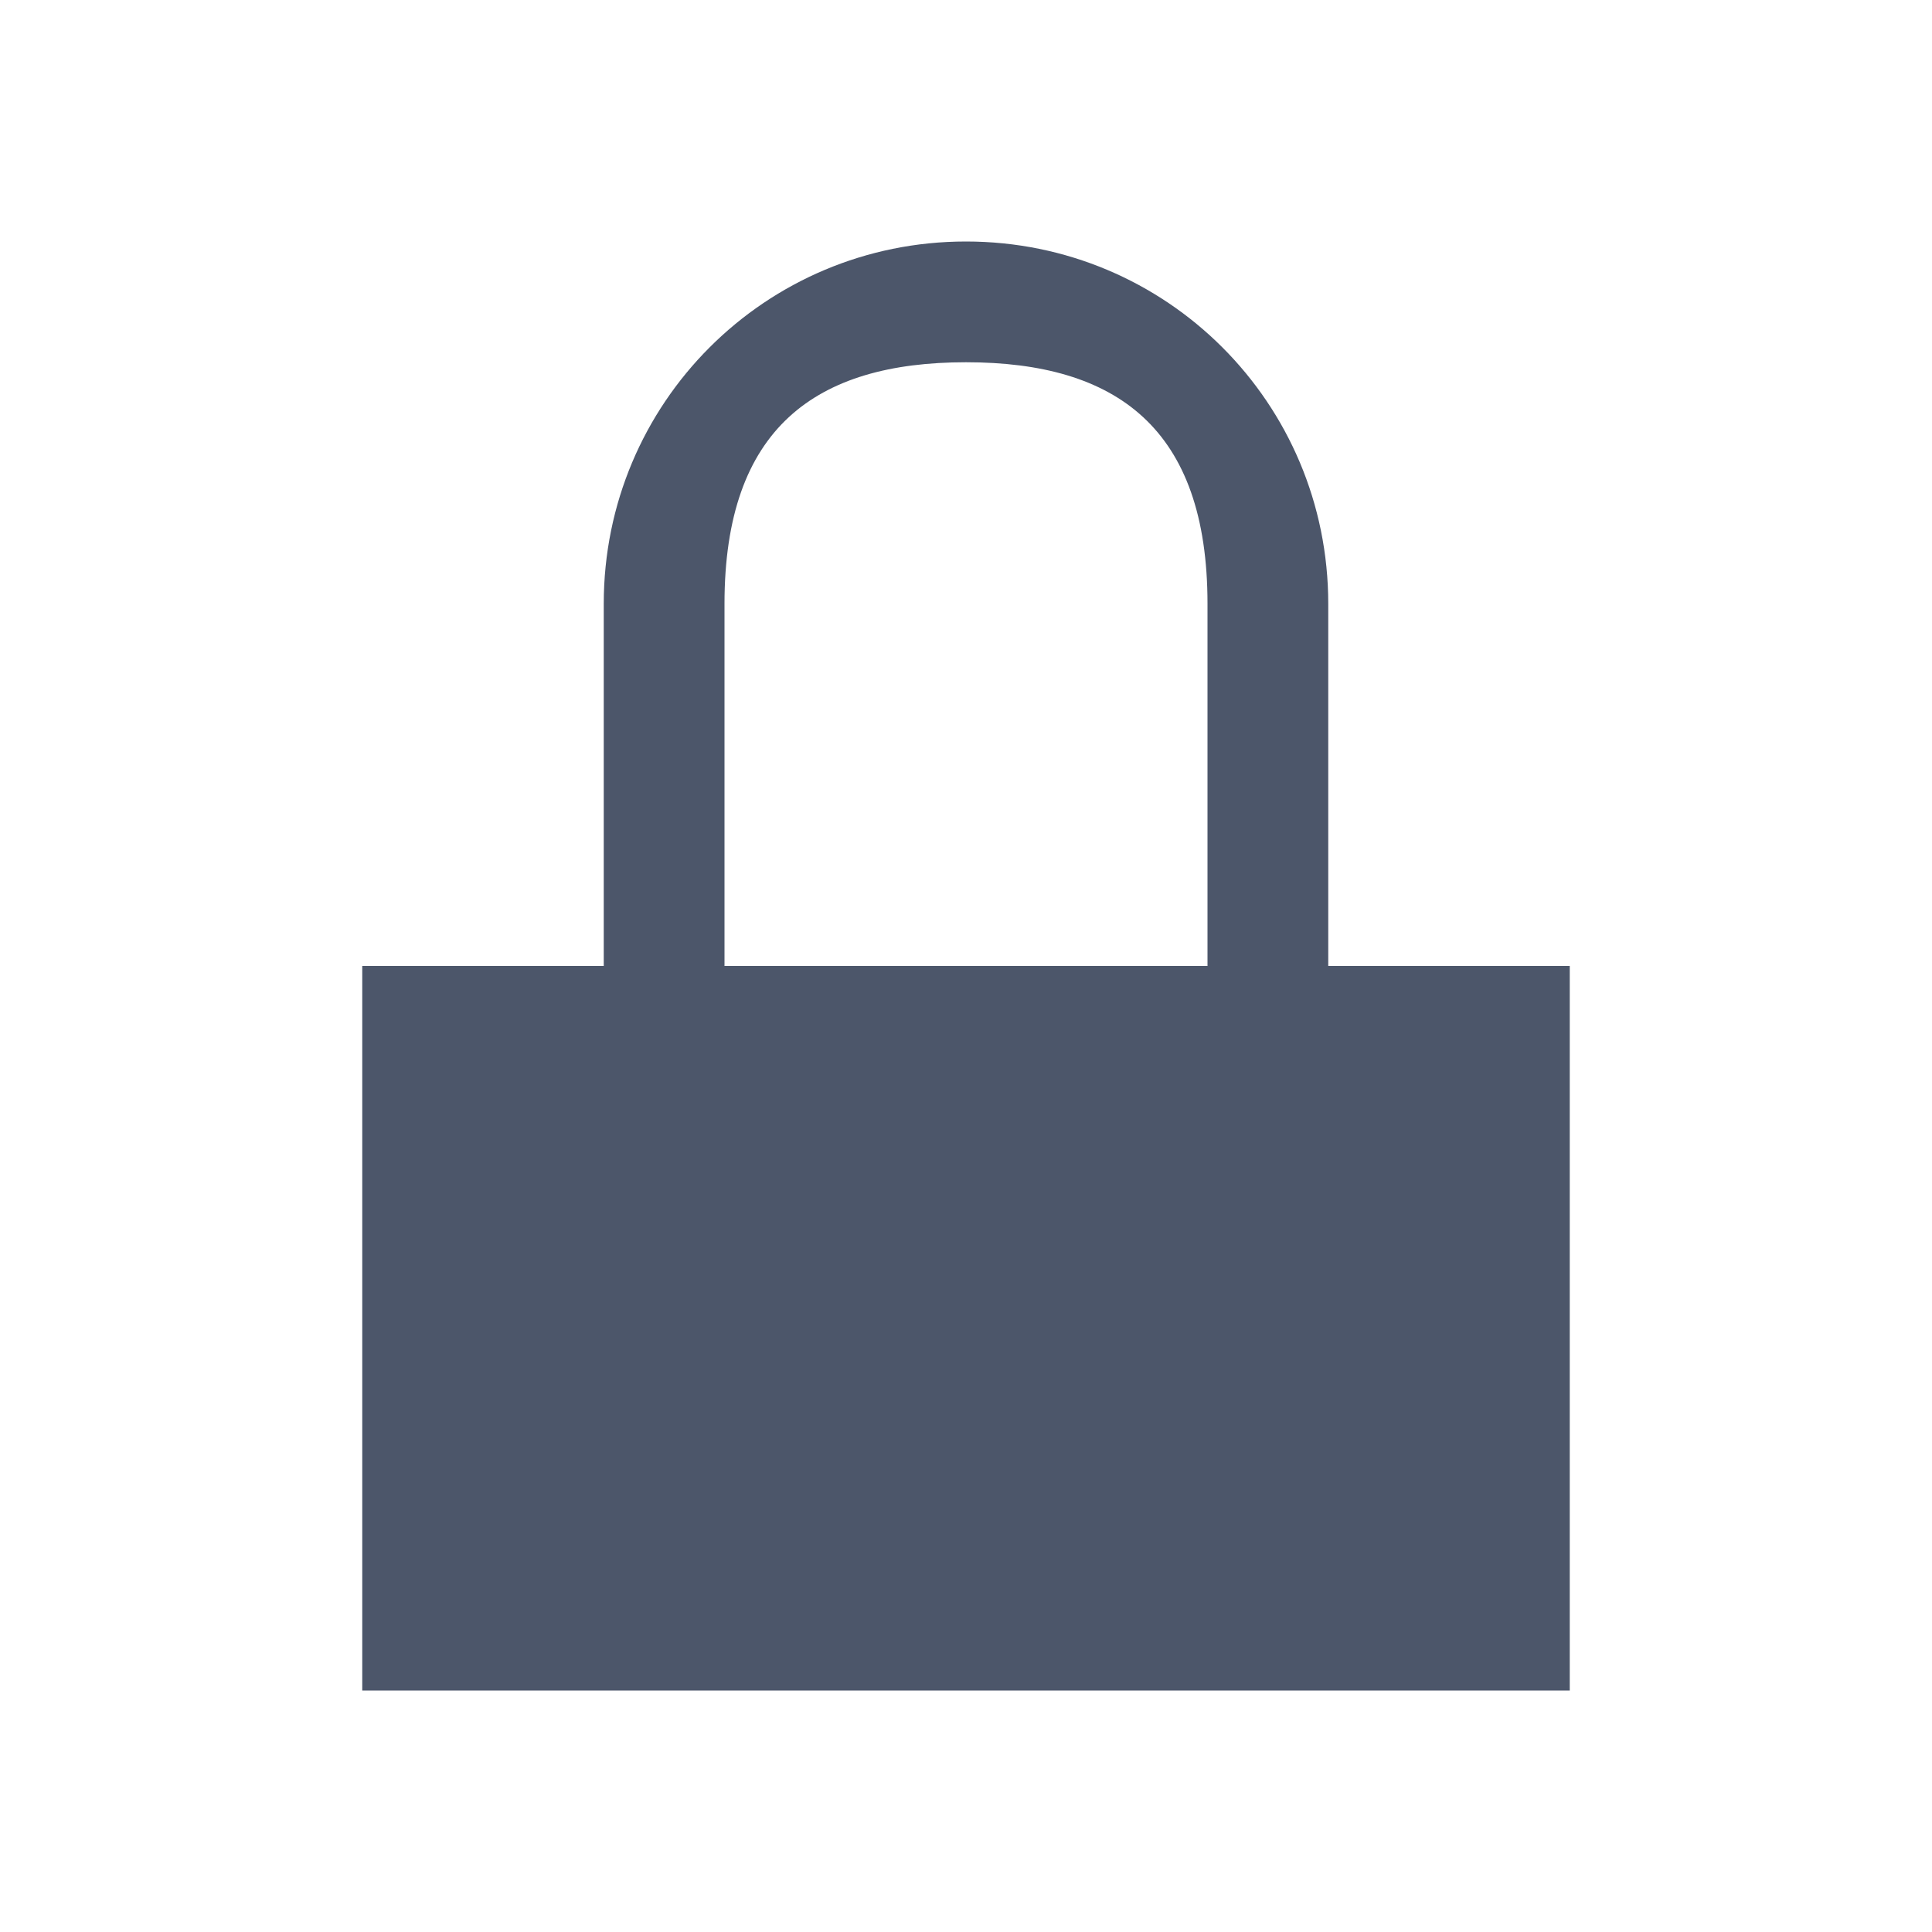
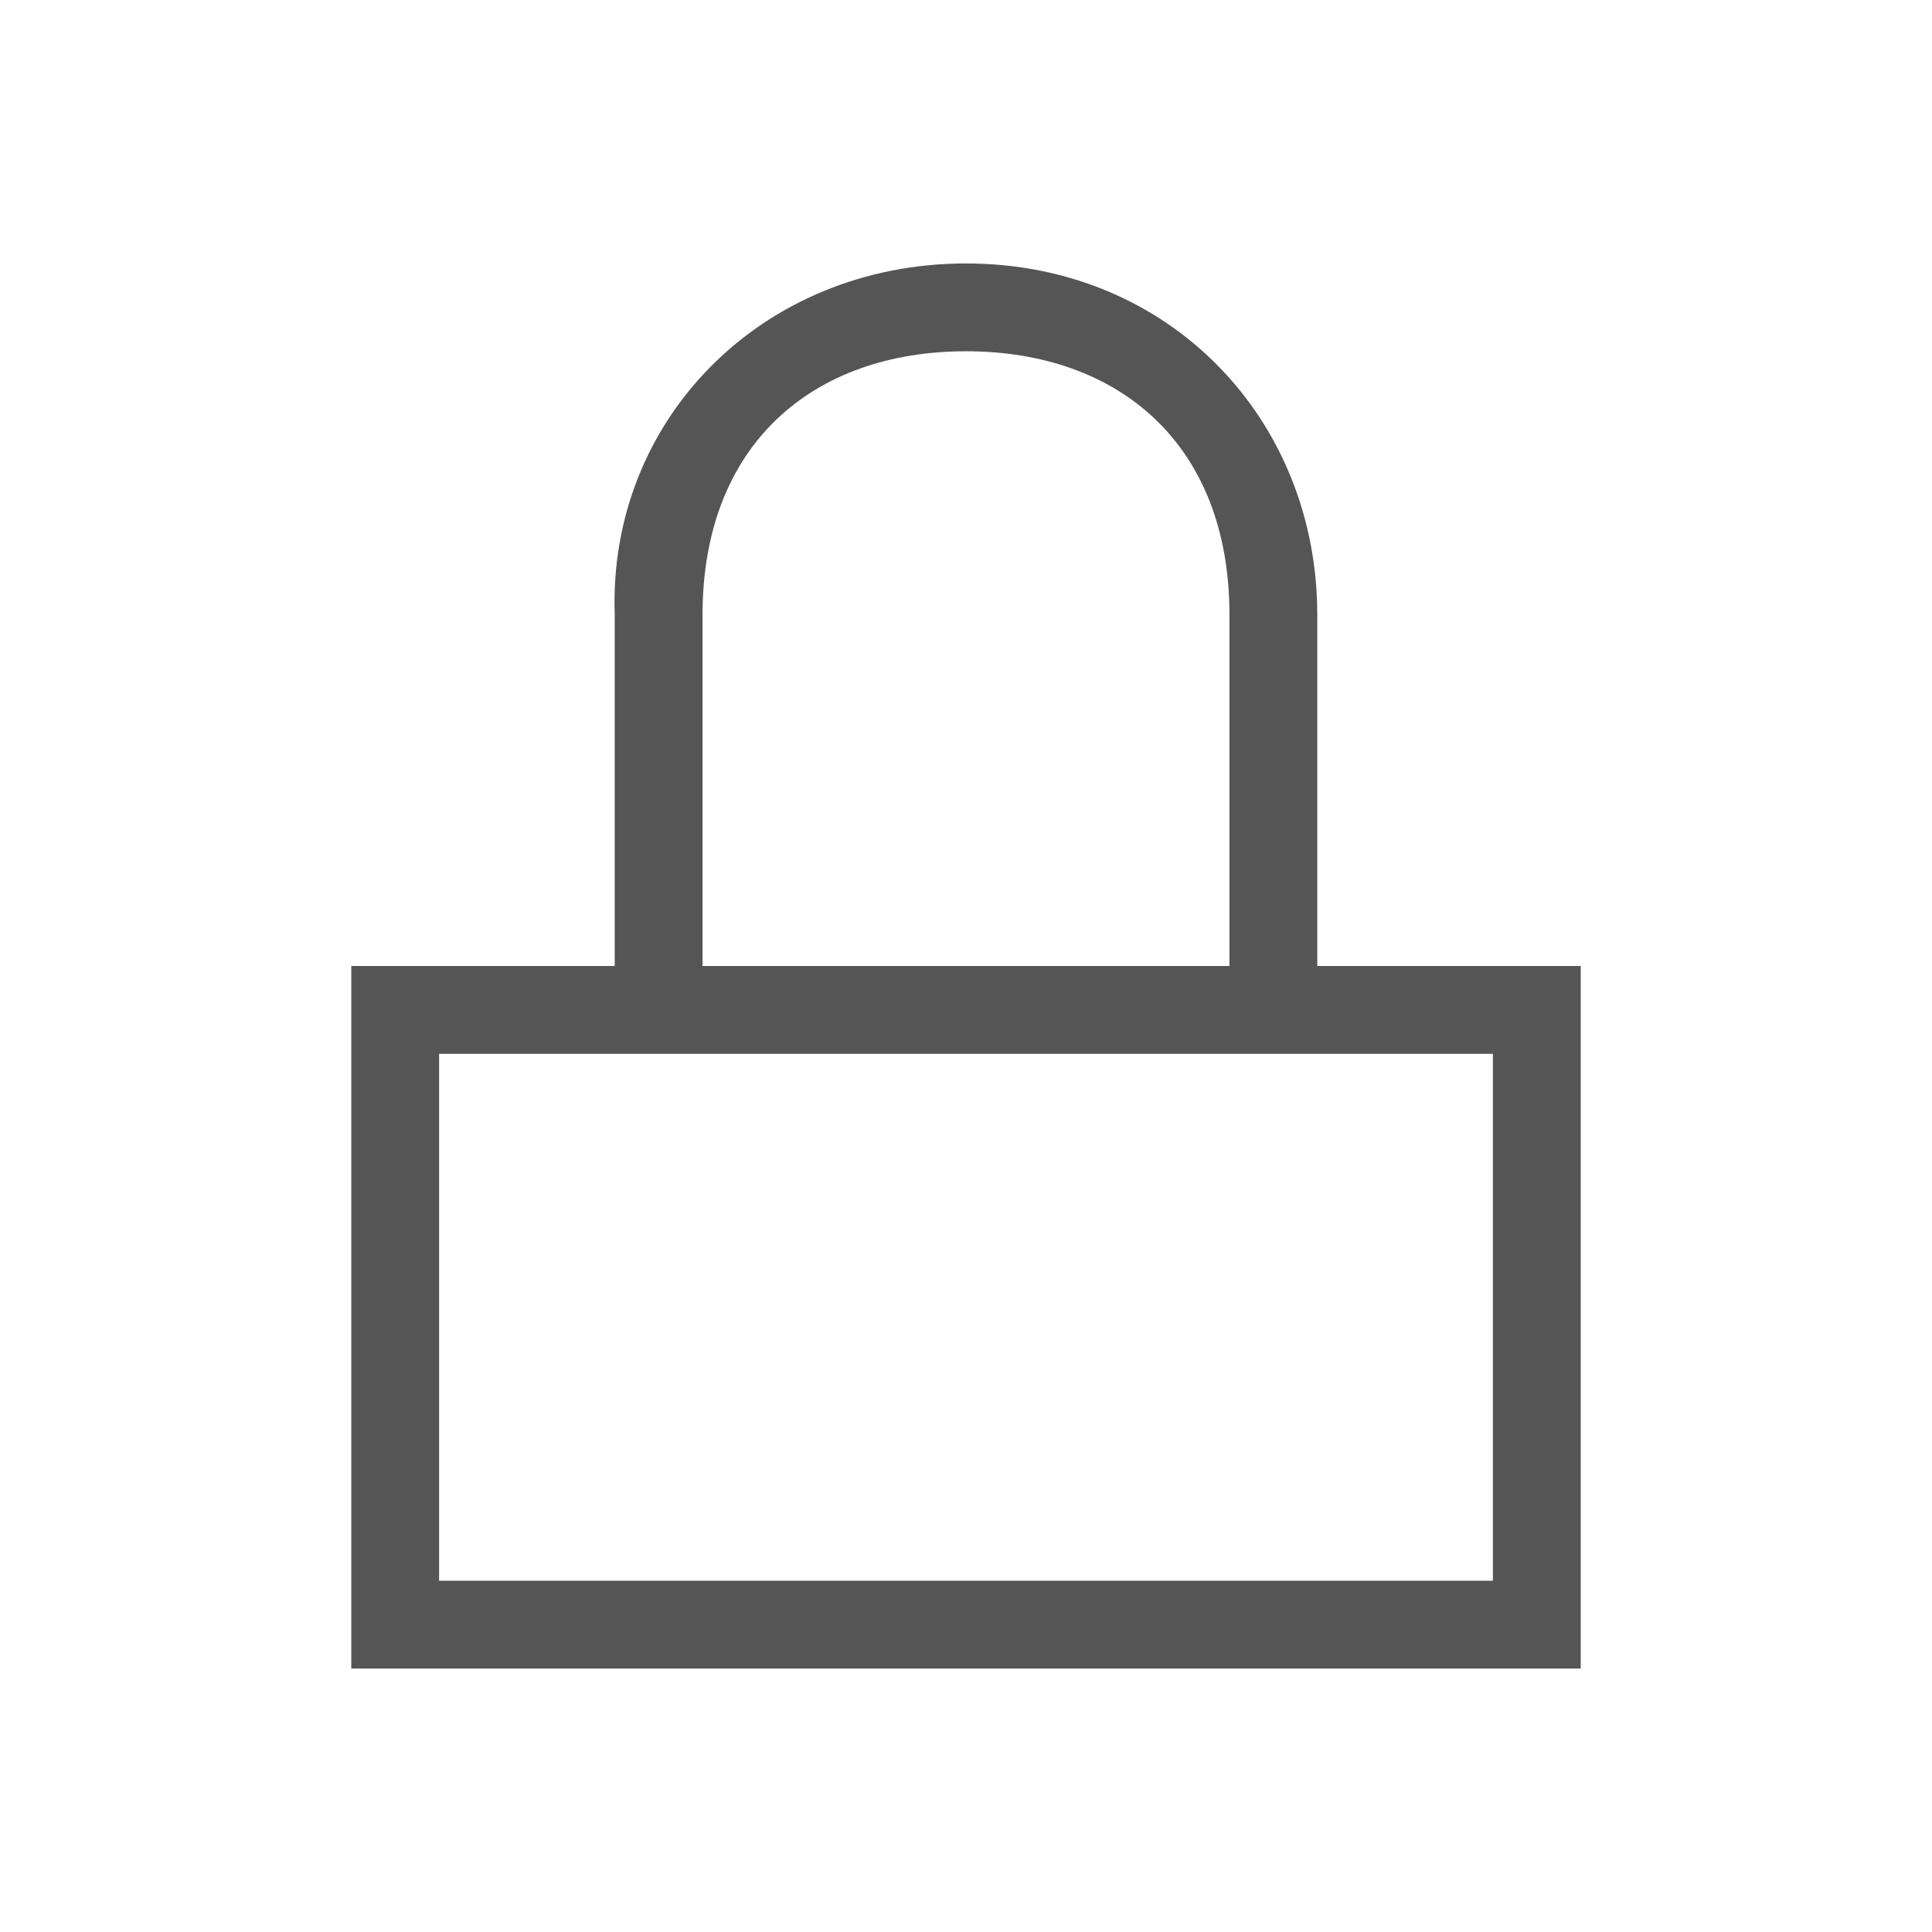
- <svg xmlns="http://www.w3.org/2000/svg" width="16" height="16" version="1.1">
-   <path d="M8 2C6.338 2 5 3.338 5 5v3H3v6h10V8h-2V5c0-1.662-1.338-3-3-3m0 1c1.246 0 2 .546 2 2v3H6V5c0-1.454.754-2 2-2" fill="#4c566a" />
+ <svg xmlns="http://www.w3.org/2000/svg" width="22" height="22">
+   <path d="M11 3C8.673 3 6.922 4.785 7 7v4H4v8h14v-8h-3V7c0-2.216-1.673-4-4-4zm0 1c1.744 0 3 1.061 3 3v4H8V7c0-1.939 1.256-3 3-3zm-6 8h12v6H5v-6z" fill="#555" />
</svg>
